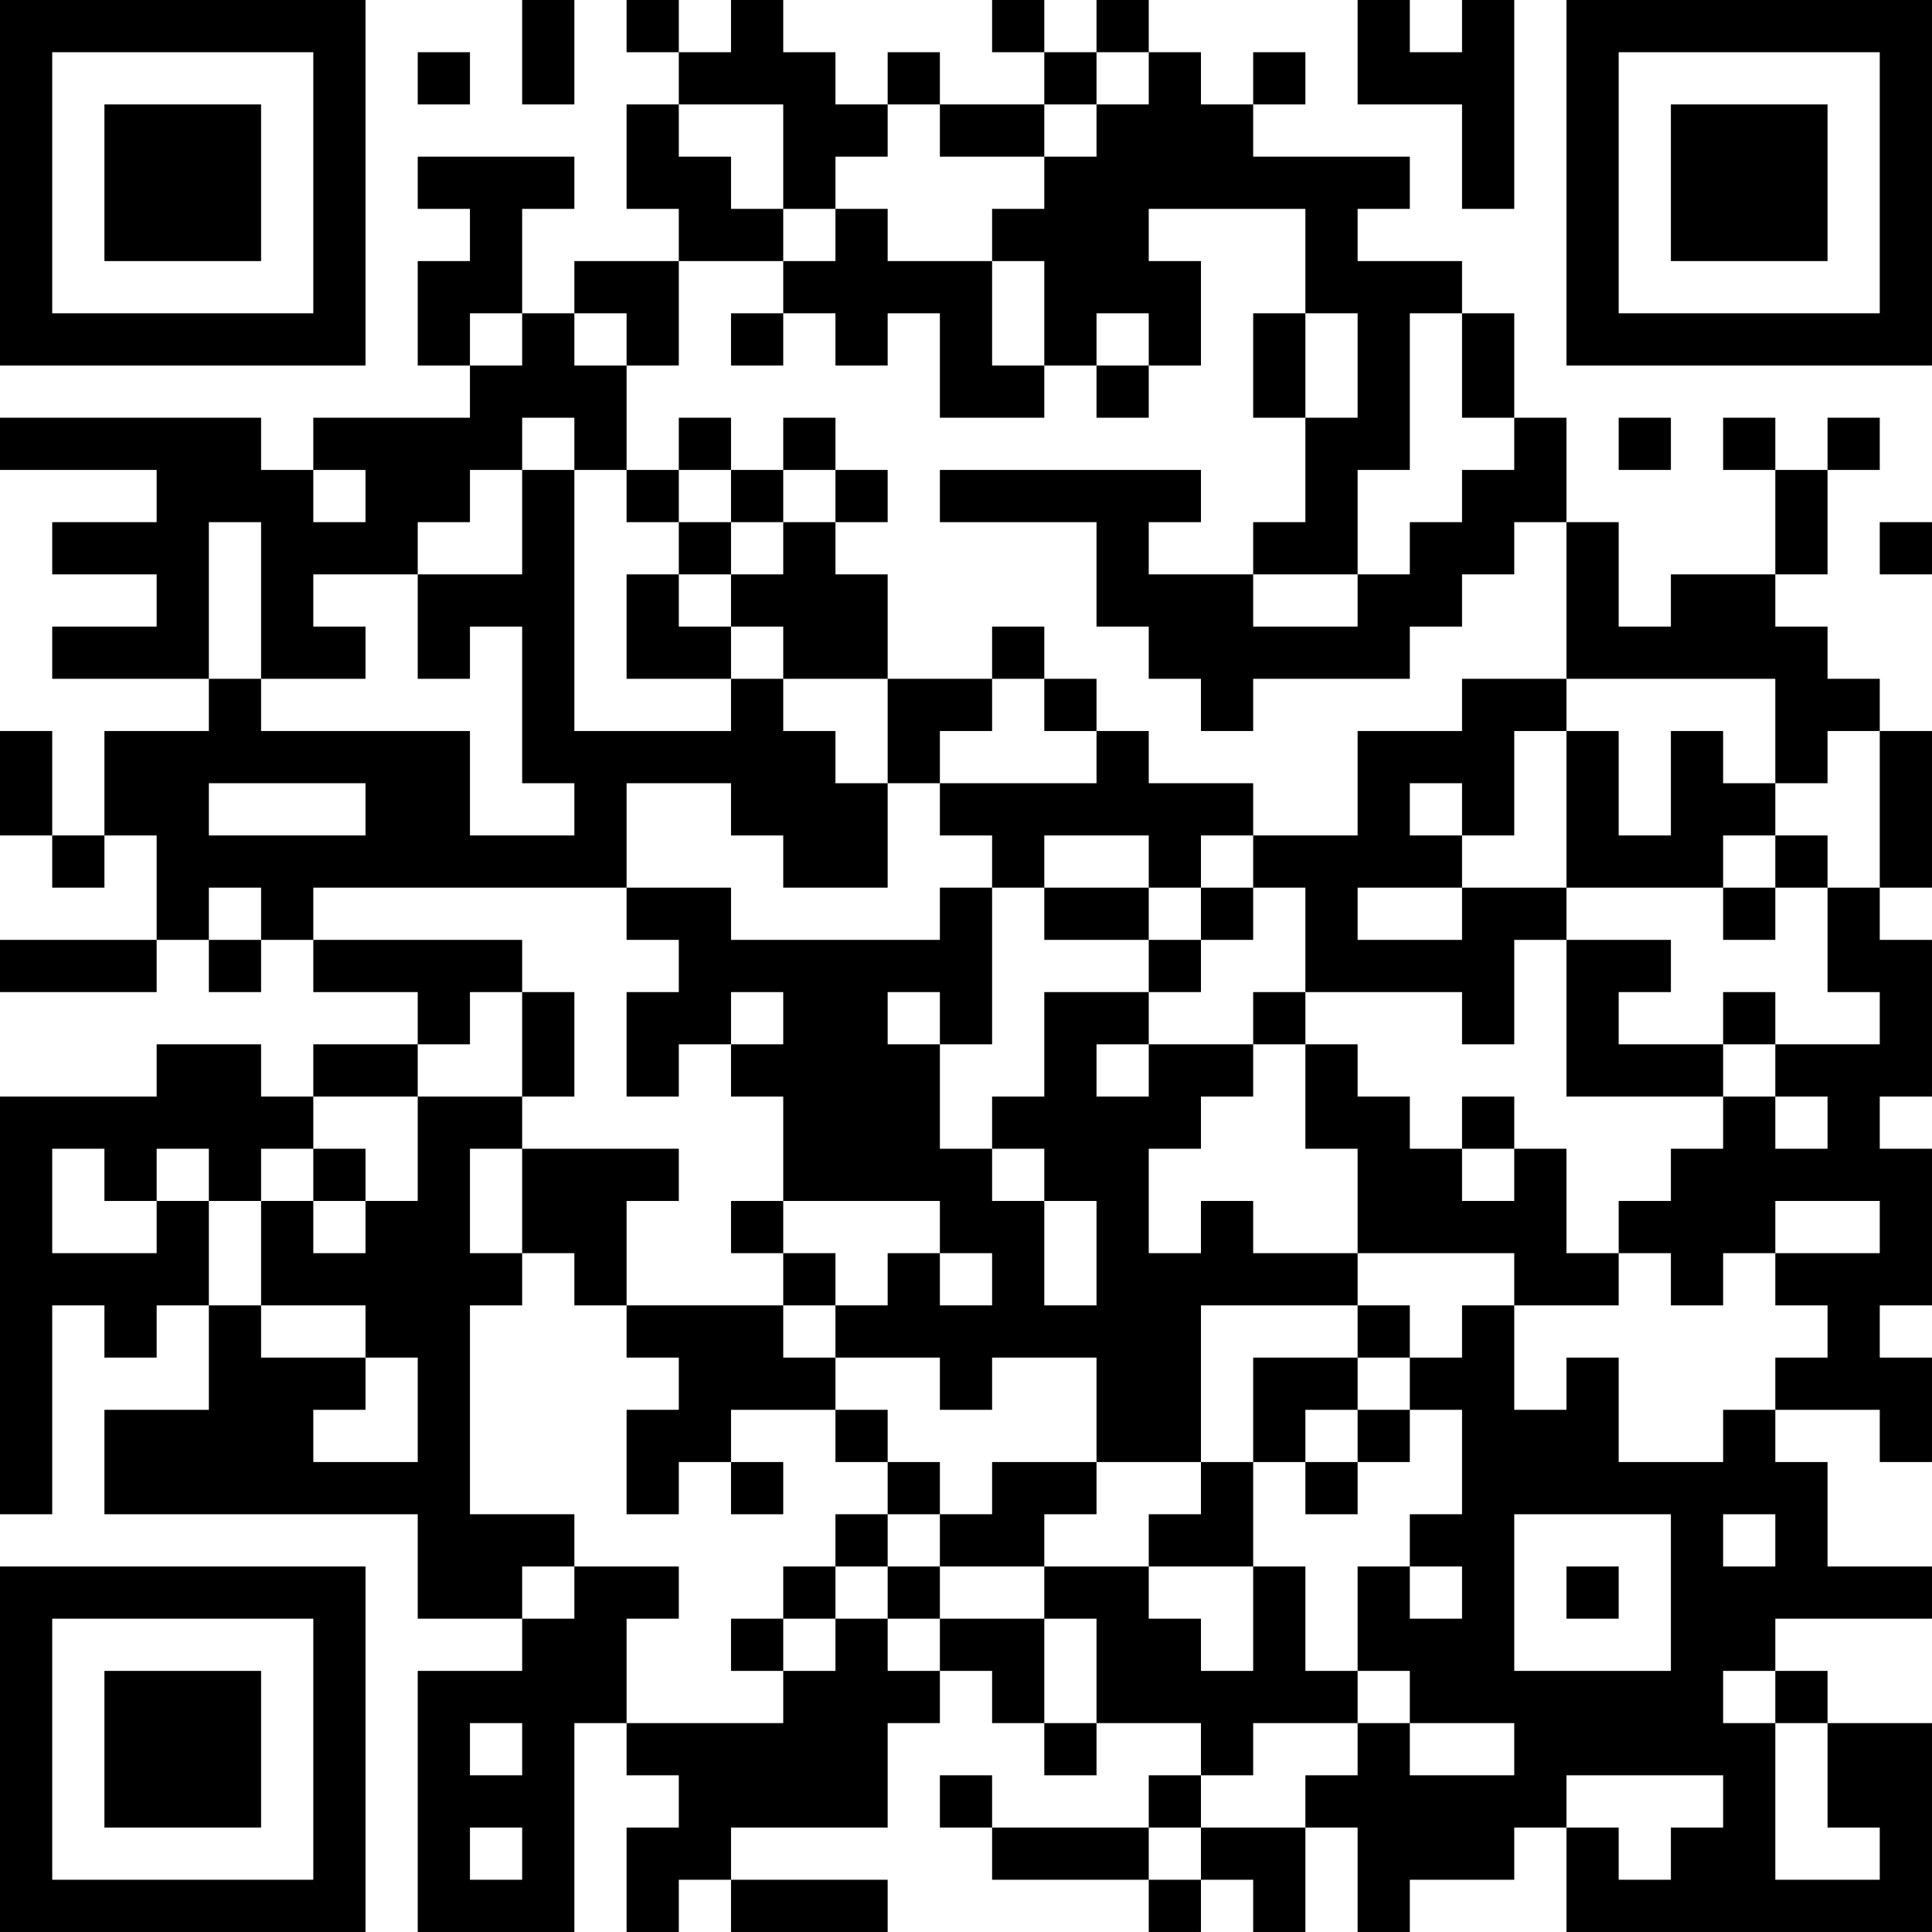
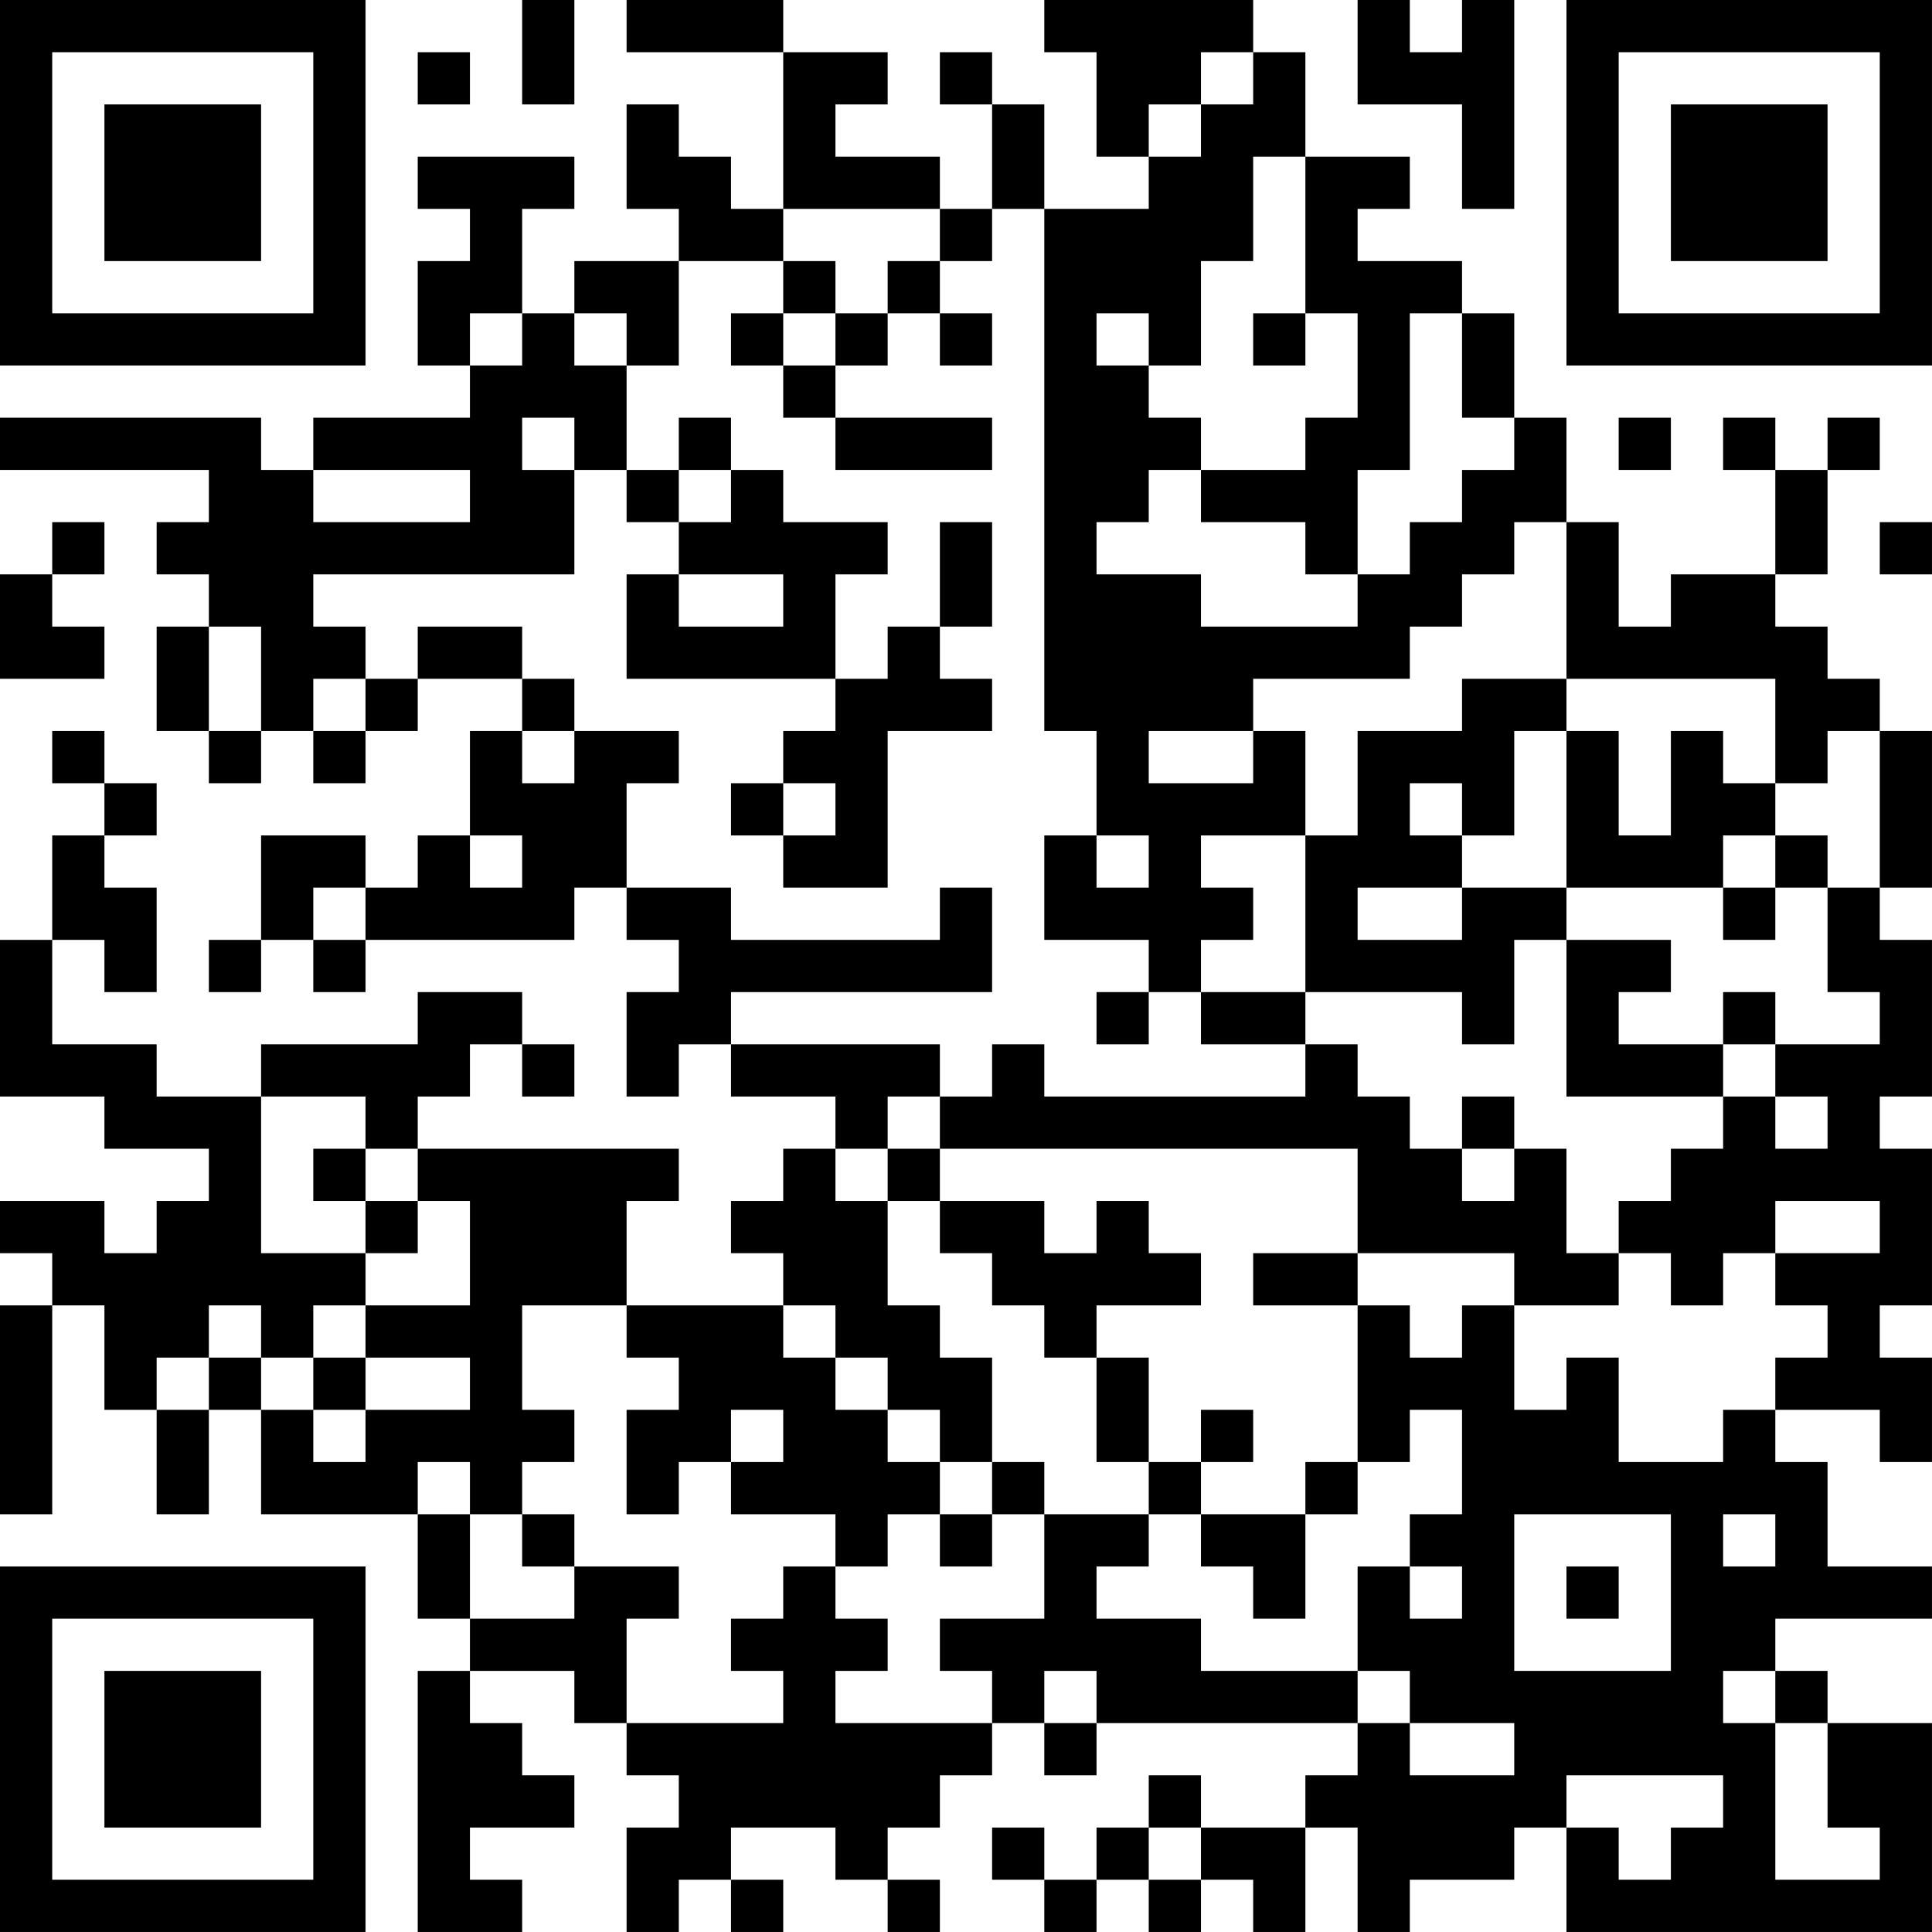
<svg xmlns="http://www.w3.org/2000/svg" version="1.1" width="300" height="300" viewBox="0 0 300 300">
  <rect x="0" y="0" width="300" height="300" fill="#ffffff" />
  <g transform="scale(8.108)">
    <g transform="translate(0,0)">
-       <path fill-rule="evenodd" d="M10 0L10 2L11 2L11 0ZM12 0L12 1L13 1L13 2L12 2L12 4L13 4L13 5L11 5L11 6L10 6L10 4L11 4L11 3L8 3L8 4L9 4L9 5L8 5L8 7L9 7L9 8L6 8L6 9L5 9L5 8L0 8L0 9L3 9L3 10L1 10L1 11L3 11L3 12L1 12L1 13L4 13L4 14L2 14L2 16L1 16L1 14L0 14L0 16L1 16L1 17L2 17L2 16L3 16L3 18L0 18L0 19L3 19L3 18L4 18L4 19L5 19L5 18L6 18L6 19L8 19L8 20L6 20L6 21L5 21L5 20L3 20L3 21L0 21L0 29L1 29L1 25L2 25L2 26L3 26L3 25L4 25L4 27L2 27L2 29L8 29L8 31L10 31L10 32L8 32L8 37L11 37L11 33L12 33L12 34L13 34L13 35L12 35L12 37L13 37L13 36L14 36L14 37L17 37L17 36L14 36L14 35L17 35L17 33L18 33L18 32L19 32L19 33L20 33L20 34L21 34L21 33L23 33L23 34L22 34L22 35L19 35L19 34L18 34L18 35L19 35L19 36L22 36L22 37L23 37L23 36L24 36L24 37L25 37L25 35L26 35L26 37L27 37L27 36L29 36L29 35L30 35L30 37L37 37L37 33L35 33L35 32L34 32L34 31L37 31L37 30L35 30L35 28L34 28L34 27L36 27L36 28L37 28L37 26L36 26L36 25L37 25L37 22L36 22L36 21L37 21L37 18L36 18L36 17L37 17L37 14L36 14L36 13L35 13L35 12L34 12L34 11L35 11L35 9L36 9L36 8L35 8L35 9L34 9L34 8L33 8L33 9L34 9L34 11L32 11L32 12L31 12L31 10L30 10L30 8L29 8L29 6L28 6L28 5L26 5L26 4L27 4L27 3L24 3L24 2L25 2L25 1L24 1L24 2L23 2L23 1L22 1L22 0L21 0L21 1L20 1L20 0L19 0L19 1L20 1L20 2L18 2L18 1L17 1L17 2L16 2L16 1L15 1L15 0L14 0L14 1L13 1L13 0ZM26 0L26 2L28 2L28 4L29 4L29 0L28 0L28 1L27 1L27 0ZM8 1L8 2L9 2L9 1ZM21 1L21 2L20 2L20 3L18 3L18 2L17 2L17 3L16 3L16 4L15 4L15 2L13 2L13 3L14 3L14 4L15 4L15 5L13 5L13 7L12 7L12 6L11 6L11 7L12 7L12 9L11 9L11 8L10 8L10 9L9 9L9 10L8 10L8 11L6 11L6 12L7 12L7 13L5 13L5 10L4 10L4 13L5 13L5 14L9 14L9 16L11 16L11 15L10 15L10 12L9 12L9 13L8 13L8 11L10 11L10 9L11 9L11 14L14 14L14 13L15 13L15 14L16 14L16 15L17 15L17 17L15 17L15 16L14 16L14 15L12 15L12 17L6 17L6 18L10 18L10 19L9 19L9 20L8 20L8 21L6 21L6 22L5 22L5 23L4 23L4 22L3 22L3 23L2 23L2 22L1 22L1 24L3 24L3 23L4 23L4 25L5 25L5 26L7 26L7 27L6 27L6 28L8 28L8 26L7 26L7 25L5 25L5 23L6 23L6 24L7 24L7 23L8 23L8 21L10 21L10 22L9 22L9 24L10 24L10 25L9 25L9 29L11 29L11 30L10 30L10 31L11 31L11 30L13 30L13 31L12 31L12 33L15 33L15 32L16 32L16 31L17 31L17 32L18 32L18 31L20 31L20 33L21 33L21 31L20 31L20 30L22 30L22 31L23 31L23 32L24 32L24 30L25 30L25 32L26 32L26 33L24 33L24 34L23 34L23 35L22 35L22 36L23 36L23 35L25 35L25 34L26 34L26 33L27 33L27 34L29 34L29 33L27 33L27 32L26 32L26 30L27 30L27 31L28 31L28 30L27 30L27 29L28 29L28 27L27 27L27 26L28 26L28 25L29 25L29 27L30 27L30 26L31 26L31 28L33 28L33 27L34 27L34 26L35 26L35 25L34 25L34 24L36 24L36 23L34 23L34 24L33 24L33 25L32 25L32 24L31 24L31 23L32 23L32 22L33 22L33 21L34 21L34 22L35 22L35 21L34 21L34 20L36 20L36 19L35 19L35 17L36 17L36 14L35 14L35 15L34 15L34 13L30 13L30 10L29 10L29 11L28 11L28 12L27 12L27 13L24 13L24 14L23 14L23 13L22 13L22 12L21 12L21 10L18 10L18 9L23 9L23 10L22 10L22 11L24 11L24 12L26 12L26 11L27 11L27 10L28 10L28 9L29 9L29 8L28 8L28 6L27 6L27 9L26 9L26 11L24 11L24 10L25 10L25 8L26 8L26 6L25 6L25 4L22 4L22 5L23 5L23 7L22 7L22 6L21 6L21 7L20 7L20 5L19 5L19 4L20 4L20 3L21 3L21 2L22 2L22 1ZM16 4L16 5L15 5L15 6L14 6L14 7L15 7L15 6L16 6L16 7L17 7L17 6L18 6L18 8L20 8L20 7L19 7L19 5L17 5L17 4ZM9 6L9 7L10 7L10 6ZM24 6L24 8L25 8L25 6ZM21 7L21 8L22 8L22 7ZM13 8L13 9L12 9L12 10L13 10L13 11L12 11L12 13L14 13L14 12L15 12L15 13L17 13L17 15L18 15L18 16L19 16L19 17L18 17L18 18L14 18L14 17L12 17L12 18L13 18L13 19L12 19L12 21L13 21L13 20L14 20L14 21L15 21L15 23L14 23L14 24L15 24L15 25L12 25L12 23L13 23L13 22L10 22L10 24L11 24L11 25L12 25L12 26L13 26L13 27L12 27L12 29L13 29L13 28L14 28L14 29L15 29L15 28L14 28L14 27L16 27L16 28L17 28L17 29L16 29L16 30L15 30L15 31L14 31L14 32L15 32L15 31L16 31L16 30L17 30L17 31L18 31L18 30L20 30L20 29L21 29L21 28L23 28L23 29L22 29L22 30L24 30L24 28L25 28L25 29L26 29L26 28L27 28L27 27L26 27L26 26L27 26L27 25L26 25L26 24L29 24L29 25L31 25L31 24L30 24L30 22L29 22L29 21L28 21L28 22L27 22L27 21L26 21L26 20L25 20L25 19L28 19L28 20L29 20L29 18L30 18L30 21L33 21L33 20L34 20L34 19L33 19L33 20L31 20L31 19L32 19L32 18L30 18L30 17L33 17L33 18L34 18L34 17L35 17L35 16L34 16L34 15L33 15L33 14L32 14L32 16L31 16L31 14L30 14L30 13L28 13L28 14L26 14L26 16L24 16L24 15L22 15L22 14L21 14L21 13L20 13L20 12L19 12L19 13L17 13L17 11L16 11L16 10L17 10L17 9L16 9L16 8L15 8L15 9L14 9L14 8ZM31 8L31 9L32 9L32 8ZM6 9L6 10L7 10L7 9ZM13 9L13 10L14 10L14 11L13 11L13 12L14 12L14 11L15 11L15 10L16 10L16 9L15 9L15 10L14 10L14 9ZM36 10L36 11L37 11L37 10ZM19 13L19 14L18 14L18 15L21 15L21 14L20 14L20 13ZM29 14L29 16L28 16L28 15L27 15L27 16L28 16L28 17L26 17L26 18L28 18L28 17L30 17L30 14ZM4 15L4 16L7 16L7 15ZM20 16L20 17L19 17L19 20L18 20L18 19L17 19L17 20L18 20L18 22L19 22L19 23L20 23L20 25L21 25L21 23L20 23L20 22L19 22L19 21L20 21L20 19L22 19L22 20L21 20L21 21L22 21L22 20L24 20L24 21L23 21L23 22L22 22L22 24L23 24L23 23L24 23L24 24L26 24L26 22L25 22L25 20L24 20L24 19L25 19L25 17L24 17L24 16L23 16L23 17L22 17L22 16ZM33 16L33 17L34 17L34 16ZM4 17L4 18L5 18L5 17ZM20 17L20 18L22 18L22 19L23 19L23 18L24 18L24 17L23 17L23 18L22 18L22 17ZM10 19L10 21L11 21L11 19ZM14 19L14 20L15 20L15 19ZM6 22L6 23L7 23L7 22ZM28 22L28 23L29 23L29 22ZM15 23L15 24L16 24L16 25L15 25L15 26L16 26L16 27L17 27L17 28L18 28L18 29L17 29L17 30L18 30L18 29L19 29L19 28L21 28L21 26L19 26L19 27L18 27L18 26L16 26L16 25L17 25L17 24L18 24L18 25L19 25L19 24L18 24L18 23ZM23 25L23 28L24 28L24 26L26 26L26 25ZM25 27L25 28L26 28L26 27ZM29 29L29 32L32 32L32 29ZM33 29L33 30L34 30L34 29ZM30 30L30 31L31 31L31 30ZM33 32L33 33L34 33L34 36L36 36L36 35L35 35L35 33L34 33L34 32ZM9 33L9 34L10 34L10 33ZM30 34L30 35L31 35L31 36L32 36L32 35L33 35L33 34ZM9 35L9 36L10 36L10 35ZM0 0L0 7L7 7L7 0ZM1 1L1 6L6 6L6 1ZM2 2L2 5L5 5L5 2ZM30 0L30 7L37 7L37 0ZM31 1L31 6L36 6L36 1ZM32 2L32 5L35 5L35 2ZM0 30L0 37L7 37L7 30ZM1 31L1 36L6 36L6 31ZM2 32L2 35L5 35L5 32Z" fill="#000000" />
+       <path fill-rule="evenodd" d="M10 0L10 2L11 2L11 0ZM12 0L12 1L15 1L15 4L14 4L14 3L13 3L13 2L12 2L12 4L13 4L13 5L11 5L11 6L10 6L10 4L11 4L11 3L8 3L8 4L9 4L9 5L8 5L8 7L9 7L9 8L6 8L6 9L5 9L5 8L0 8L0 9L4 9L4 10L3 10L3 11L4 11L4 12L3 12L3 14L4 14L4 15L5 15L5 14L6 14L6 15L7 15L7 14L8 14L8 13L10 13L10 14L9 14L9 16L8 16L8 17L7 17L7 16L5 16L5 18L4 18L4 19L5 19L5 18L6 18L6 19L7 19L7 18L11 18L11 17L12 17L12 18L13 18L13 19L12 19L12 21L13 21L13 20L14 20L14 21L16 21L16 22L15 22L15 23L14 23L14 24L15 24L15 25L12 25L12 23L13 23L13 22L8 22L8 21L9 21L9 20L10 20L10 21L11 21L11 20L10 20L10 19L8 19L8 20L5 20L5 21L3 21L3 20L1 20L1 18L2 18L2 19L3 19L3 17L2 17L2 16L3 16L3 15L2 15L2 14L1 14L1 15L2 15L2 16L1 16L1 18L0 18L0 21L2 21L2 22L4 22L4 23L3 23L3 24L2 24L2 23L0 23L0 24L1 24L1 25L0 25L0 29L1 29L1 25L2 25L2 27L3 27L3 29L4 29L4 27L5 27L5 29L8 29L8 31L9 31L9 32L8 32L8 37L10 37L10 36L9 36L9 35L11 35L11 34L10 34L10 33L9 33L9 32L11 32L11 33L12 33L12 34L13 34L13 35L12 35L12 37L13 37L13 36L14 36L14 37L15 37L15 36L14 36L14 35L16 35L16 36L17 36L17 37L18 37L18 36L17 36L17 35L18 35L18 34L19 34L19 33L20 33L20 34L21 34L21 33L26 33L26 34L25 34L25 35L23 35L23 34L22 34L22 35L21 35L21 36L20 36L20 35L19 35L19 36L20 36L20 37L21 37L21 36L22 36L22 37L23 37L23 36L24 36L24 37L25 37L25 35L26 35L26 37L27 37L27 36L29 36L29 35L30 35L30 37L37 37L37 33L35 33L35 32L34 32L34 31L37 31L37 30L35 30L35 28L34 28L34 27L36 27L36 28L37 28L37 26L36 26L36 25L37 25L37 22L36 22L36 21L37 21L37 18L36 18L36 17L37 17L37 14L36 14L36 13L35 13L35 12L34 12L34 11L35 11L35 9L36 9L36 8L35 8L35 9L34 9L34 8L33 8L33 9L34 9L34 11L32 11L32 12L31 12L31 10L30 10L30 8L29 8L29 6L28 6L28 5L26 5L26 4L27 4L27 3L25 3L25 1L24 1L24 0L20 0L20 1L21 1L21 3L22 3L22 4L20 4L20 2L19 2L19 1L18 1L18 2L19 2L19 4L18 4L18 3L16 3L16 2L17 2L17 1L15 1L15 0ZM26 0L26 2L28 2L28 4L29 4L29 0L28 0L28 1L27 1L27 0ZM8 1L8 2L9 2L9 1ZM23 1L23 2L22 2L22 3L23 3L23 2L24 2L24 1ZM24 3L24 5L23 5L23 7L22 7L22 6L21 6L21 7L22 7L22 8L23 8L23 9L22 9L22 10L21 10L21 11L23 11L23 12L26 12L26 11L27 11L27 10L28 10L28 9L29 9L29 8L28 8L28 6L27 6L27 9L26 9L26 11L25 11L25 10L23 10L23 9L25 9L25 8L26 8L26 6L25 6L25 3ZM15 4L15 5L13 5L13 7L12 7L12 6L11 6L11 7L12 7L12 9L11 9L11 8L10 8L10 9L11 9L11 11L6 11L6 12L7 12L7 13L6 13L6 14L7 14L7 13L8 13L8 12L10 12L10 13L11 13L11 14L10 14L10 15L11 15L11 14L13 14L13 15L12 15L12 17L14 17L14 18L18 18L18 17L19 17L19 19L14 19L14 20L18 20L18 21L17 21L17 22L16 22L16 23L17 23L17 25L18 25L18 26L19 26L19 28L18 28L18 27L17 27L17 26L16 26L16 25L15 25L15 26L16 26L16 27L17 27L17 28L18 28L18 29L17 29L17 30L16 30L16 29L14 29L14 28L15 28L15 27L14 27L14 28L13 28L13 29L12 29L12 27L13 27L13 26L12 26L12 25L10 25L10 27L11 27L11 28L10 28L10 29L9 29L9 28L8 28L8 29L9 29L9 31L11 31L11 30L13 30L13 31L12 31L12 33L15 33L15 32L14 32L14 31L15 31L15 30L16 30L16 31L17 31L17 32L16 32L16 33L19 33L19 32L18 32L18 31L20 31L20 29L22 29L22 30L21 30L21 31L23 31L23 32L26 32L26 33L27 33L27 34L29 34L29 33L27 33L27 32L26 32L26 30L27 30L27 31L28 31L28 30L27 30L27 29L28 29L28 27L27 27L27 28L26 28L26 25L27 25L27 26L28 26L28 25L29 25L29 27L30 27L30 26L31 26L31 28L33 28L33 27L34 27L34 26L35 26L35 25L34 25L34 24L36 24L36 23L34 23L34 24L33 24L33 25L32 25L32 24L31 24L31 23L32 23L32 22L33 22L33 21L34 21L34 22L35 22L35 21L34 21L34 20L36 20L36 19L35 19L35 17L36 17L36 14L35 14L35 15L34 15L34 13L30 13L30 10L29 10L29 11L28 11L28 12L27 12L27 13L24 13L24 14L22 14L22 15L24 15L24 14L25 14L25 16L23 16L23 17L24 17L24 18L23 18L23 19L22 19L22 18L20 18L20 16L21 16L21 17L22 17L22 16L21 16L21 14L20 14L20 4L19 4L19 5L18 5L18 4ZM15 5L15 6L14 6L14 7L15 7L15 8L16 8L16 9L19 9L19 8L16 8L16 7L17 7L17 6L18 6L18 7L19 7L19 6L18 6L18 5L17 5L17 6L16 6L16 5ZM9 6L9 7L10 7L10 6ZM15 6L15 7L16 7L16 6ZM24 6L24 7L25 7L25 6ZM13 8L13 9L12 9L12 10L13 10L13 11L12 11L12 13L16 13L16 14L15 14L15 15L14 15L14 16L15 16L15 17L17 17L17 14L19 14L19 13L18 13L18 12L19 12L19 10L18 10L18 12L17 12L17 13L16 13L16 11L17 11L17 10L15 10L15 9L14 9L14 8ZM31 8L31 9L32 9L32 8ZM6 9L6 10L9 10L9 9ZM13 9L13 10L14 10L14 9ZM1 10L1 11L0 11L0 13L2 13L2 12L1 12L1 11L2 11L2 10ZM36 10L36 11L37 11L37 10ZM13 11L13 12L15 12L15 11ZM4 12L4 14L5 14L5 12ZM28 13L28 14L26 14L26 16L25 16L25 19L23 19L23 20L25 20L25 21L20 21L20 20L19 20L19 21L18 21L18 22L17 22L17 23L18 23L18 24L19 24L19 25L20 25L20 26L21 26L21 28L22 28L22 29L23 29L23 30L24 30L24 31L25 31L25 29L26 29L26 28L25 28L25 29L23 29L23 28L24 28L24 27L23 27L23 28L22 28L22 26L21 26L21 25L23 25L23 24L22 24L22 23L21 23L21 24L20 24L20 23L18 23L18 22L26 22L26 24L24 24L24 25L26 25L26 24L29 24L29 25L31 25L31 24L30 24L30 22L29 22L29 21L28 21L28 22L27 22L27 21L26 21L26 20L25 20L25 19L28 19L28 20L29 20L29 18L30 18L30 21L33 21L33 20L34 20L34 19L33 19L33 20L31 20L31 19L32 19L32 18L30 18L30 17L33 17L33 18L34 18L34 17L35 17L35 16L34 16L34 15L33 15L33 14L32 14L32 16L31 16L31 14L30 14L30 13ZM29 14L29 16L28 16L28 15L27 15L27 16L28 16L28 17L26 17L26 18L28 18L28 17L30 17L30 14ZM15 15L15 16L16 16L16 15ZM9 16L9 17L10 17L10 16ZM33 16L33 17L34 17L34 16ZM6 17L6 18L7 18L7 17ZM21 19L21 20L22 20L22 19ZM5 21L5 24L7 24L7 25L6 25L6 26L5 26L5 25L4 25L4 26L3 26L3 27L4 27L4 26L5 26L5 27L6 27L6 28L7 28L7 27L9 27L9 26L7 26L7 25L9 25L9 23L8 23L8 22L7 22L7 21ZM6 22L6 23L7 23L7 24L8 24L8 23L7 23L7 22ZM28 22L28 23L29 23L29 22ZM6 26L6 27L7 27L7 26ZM19 28L19 29L18 29L18 30L19 30L19 29L20 29L20 28ZM10 29L10 30L11 30L11 29ZM29 29L29 32L32 32L32 29ZM33 29L33 30L34 30L34 29ZM30 30L30 31L31 31L31 30ZM20 32L20 33L21 33L21 32ZM33 32L33 33L34 33L34 36L36 36L36 35L35 35L35 33L34 33L34 32ZM30 34L30 35L31 35L31 36L32 36L32 35L33 35L33 34ZM22 35L22 36L23 36L23 35ZM0 0L0 7L7 7L7 0ZM1 1L1 6L6 6L6 1ZM2 2L2 5L5 5L5 2ZM30 0L30 7L37 7L37 0ZM31 1L31 6L36 6L36 1ZM32 2L32 5L35 5L35 2ZM0 30L0 37L7 37L7 30ZM1 31L1 36L6 36L6 31ZM2 32L2 35L5 35L5 32Z" fill="#000000" />
    </g>
  </g>
</svg>
